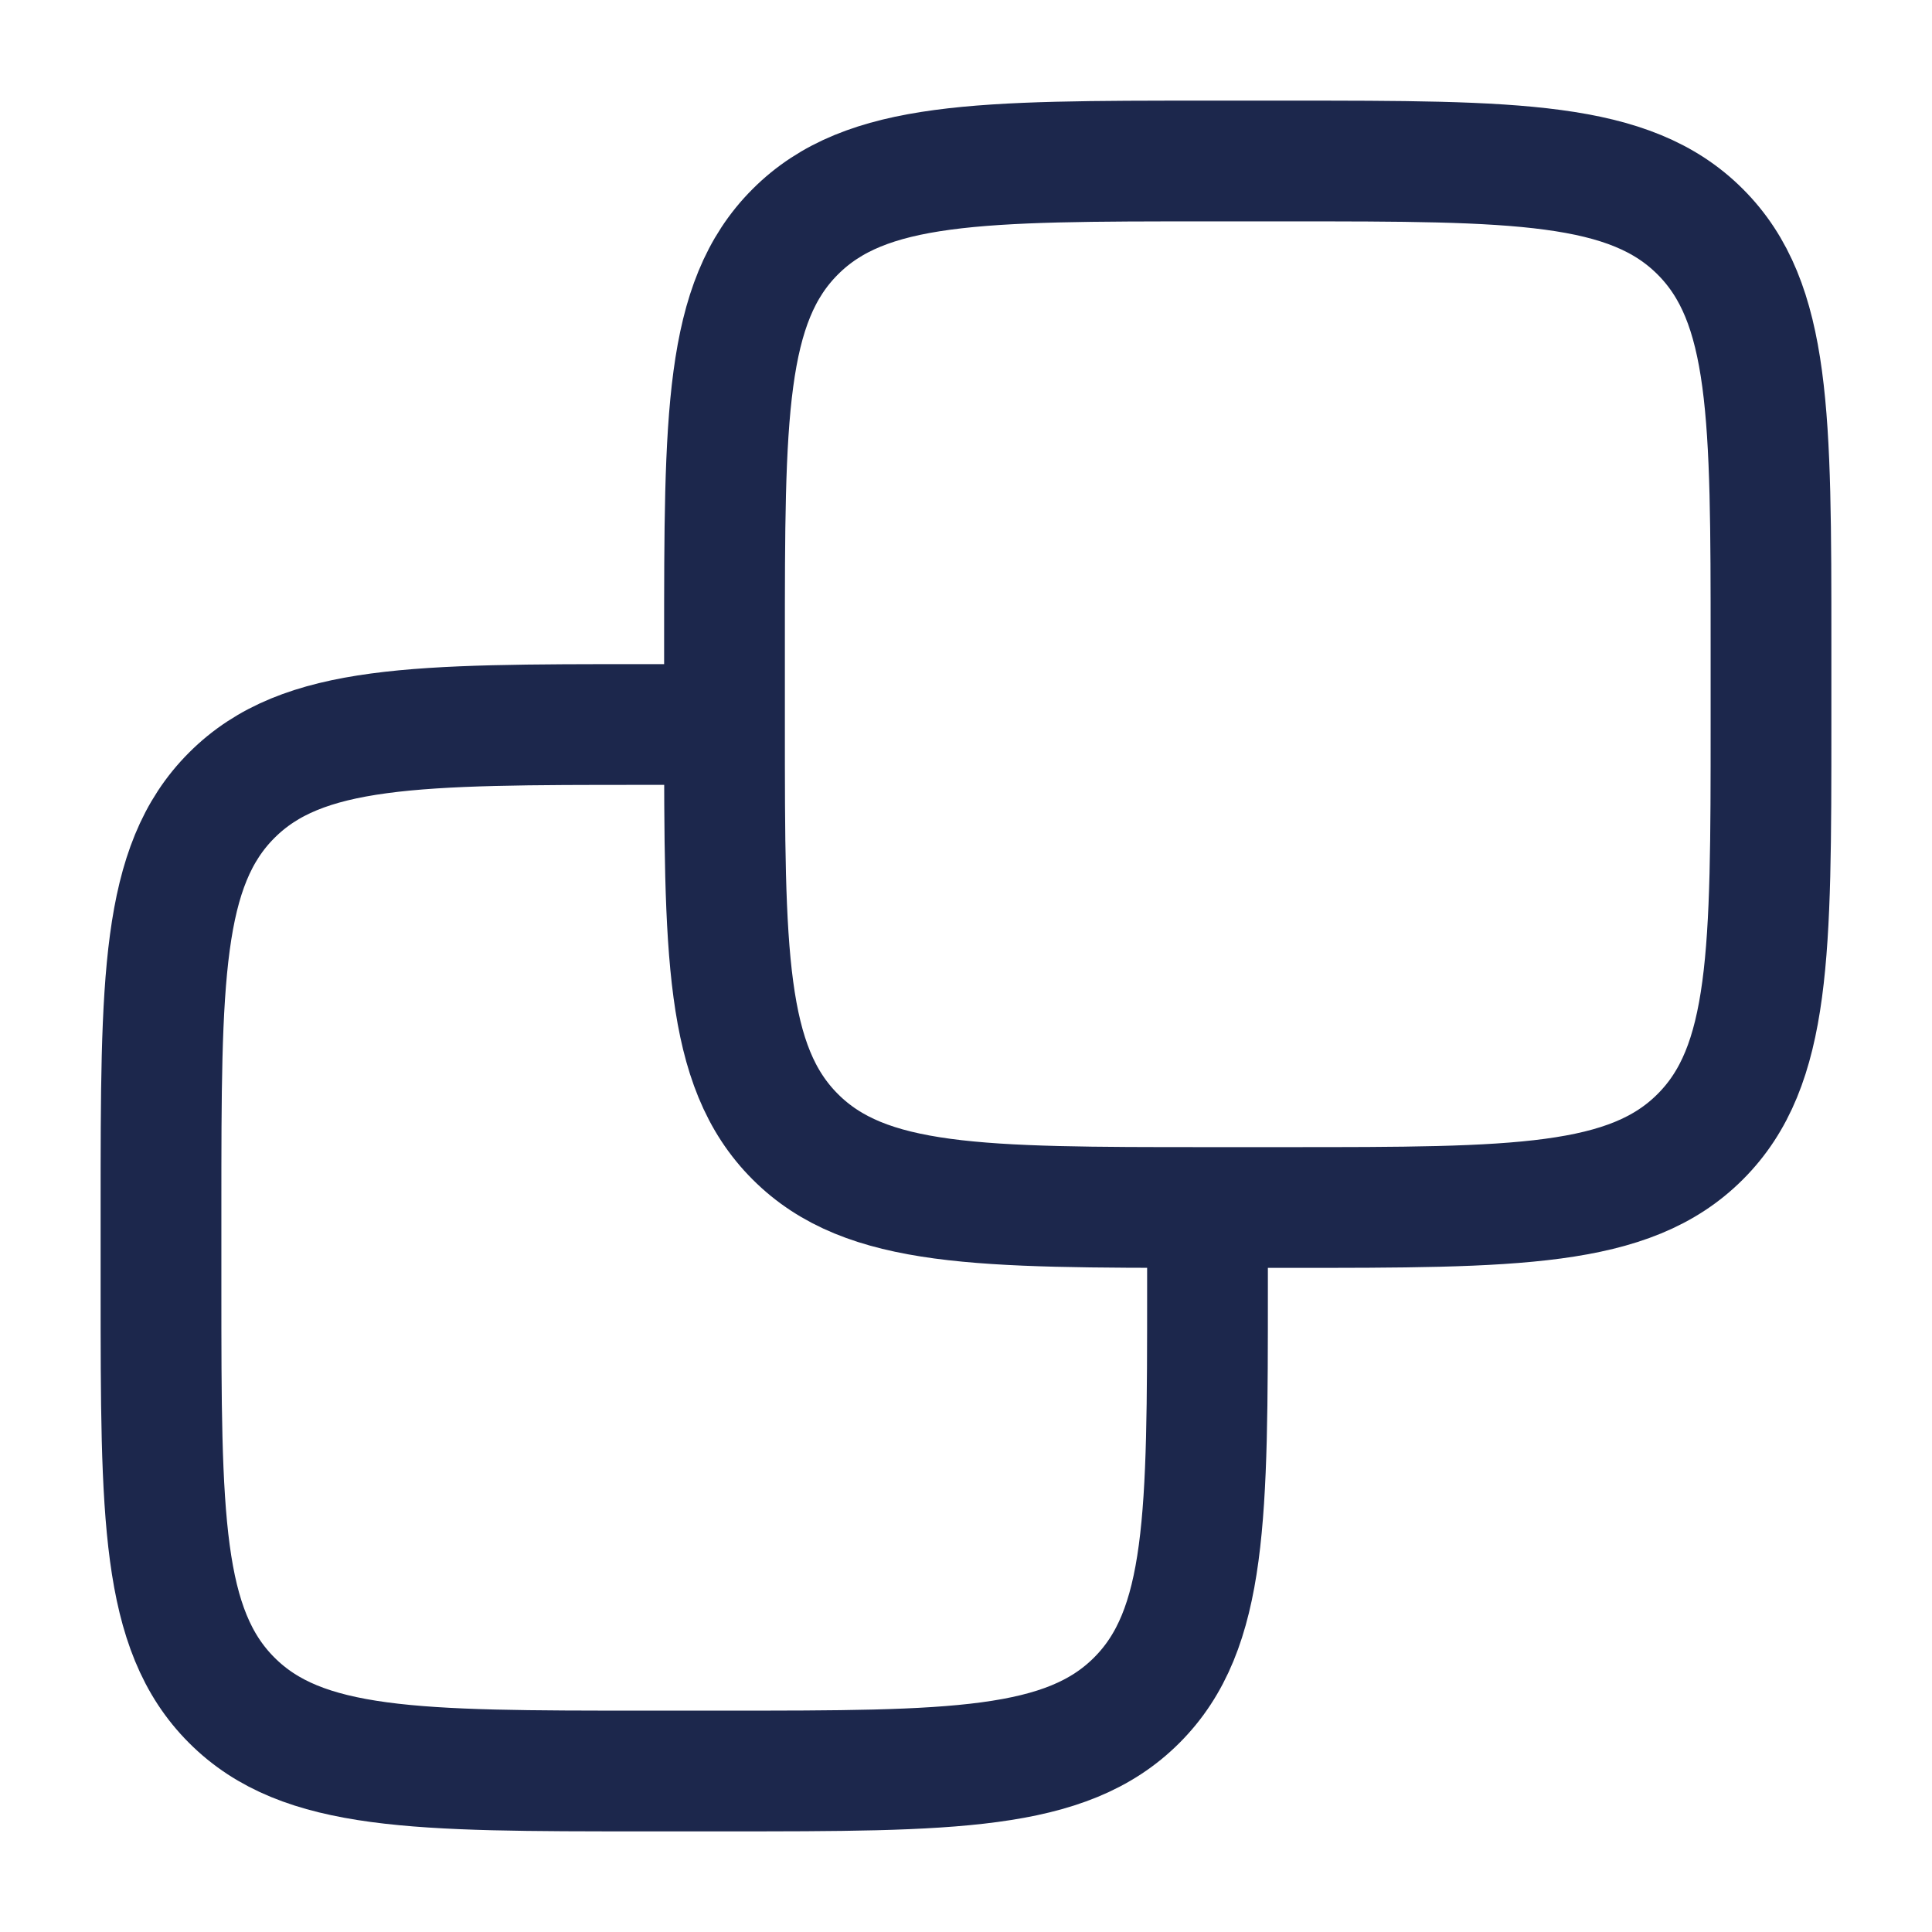
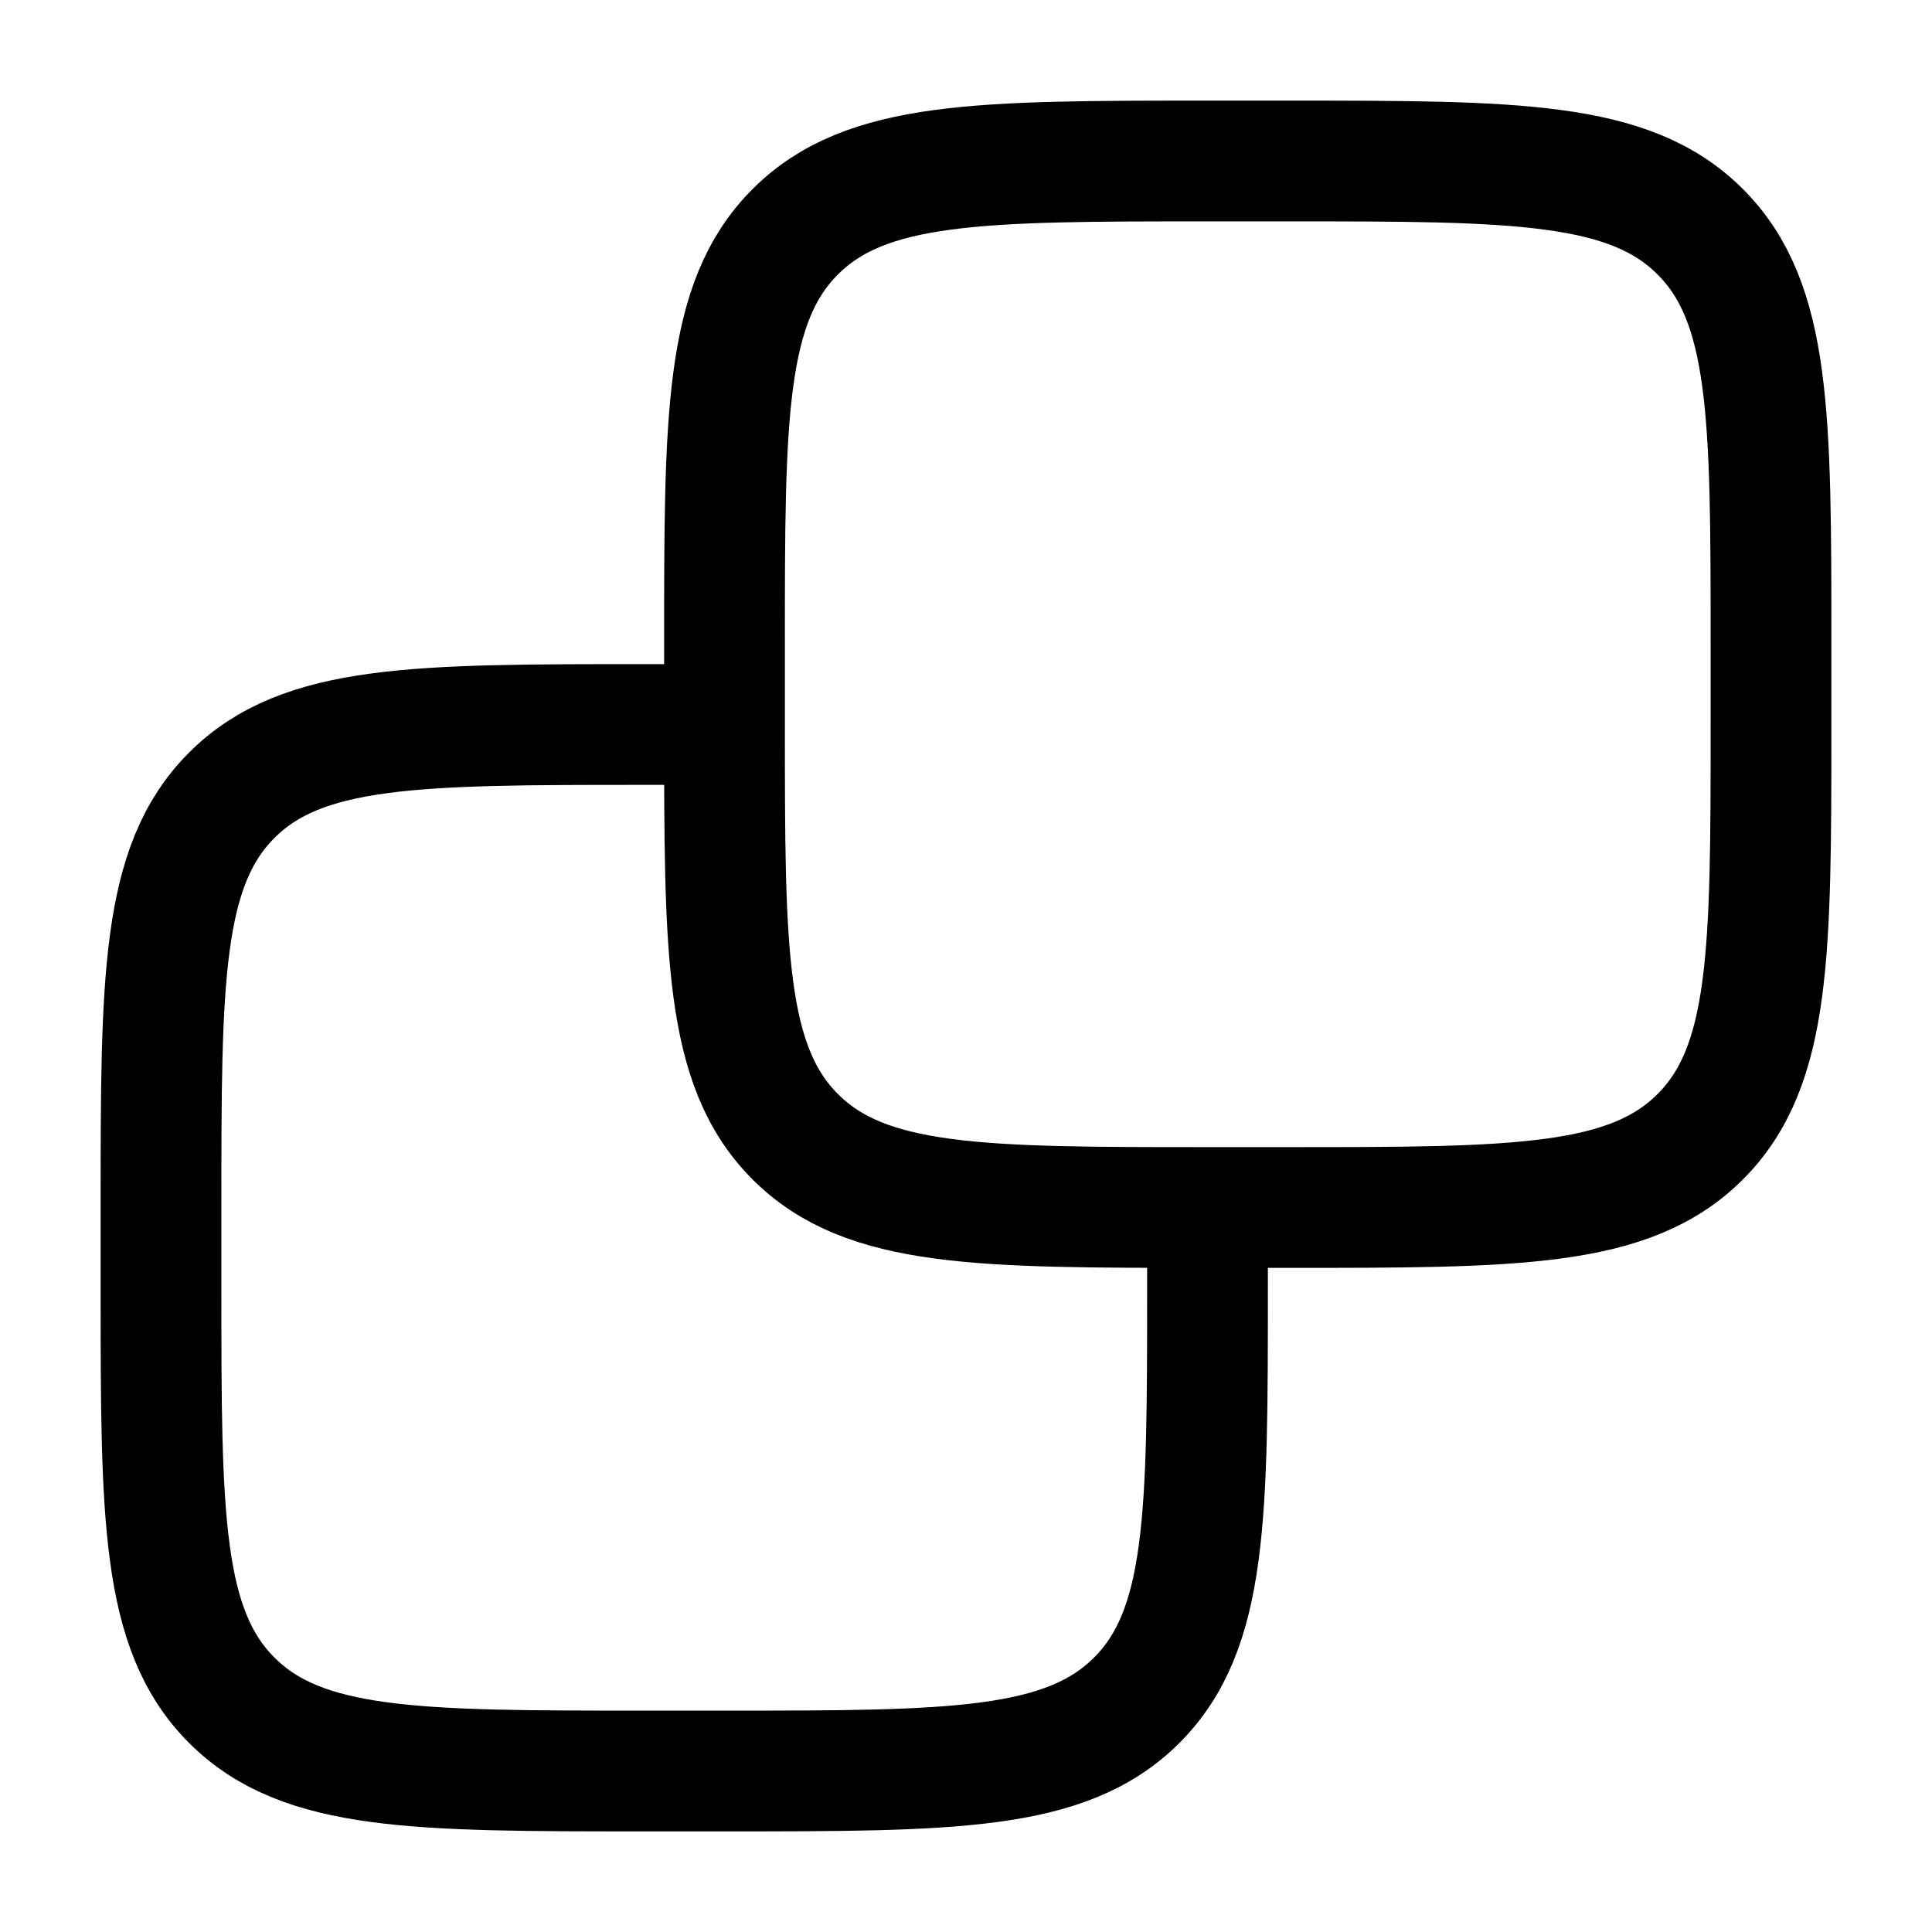
<svg xmlns="http://www.w3.org/2000/svg" width="24" height="24" viewBox="0 0 24 24" fill="none">
-   <path d="M15 15H16C18.828 15 20.243 15 21.121 14.121C22 13.243 22 11.828 22 9V8C22 5.172 22 3.757 21.121 2.879C20.243 2 18.828 2 16 2H15C12.172 2 10.757 2 9.879 2.879C9 3.757 9 5.172 9 8V9M15 15C12.172 15 10.757 15 9.879 14.121C9 13.243 9 11.828 9 9M15 15V16C15 18.828 15 20.243 14.121 21.121C13.243 22 11.828 22 9 22H8C5.172 22 3.757 22 2.879 21.121C2 20.243 2 18.828 2 16V15C2 12.172 2 10.757 2.879 9.879C3.757 9 5.172 9 8 9H8H9" stroke-width="1.5" stroke="#1C274C" />
+   <path d="M15 15H16C18.828 15 20.243 15 21.121 14.121C22 13.243 22 11.828 22 9V8C22 5.172 22 3.757 21.121 2.879C20.243 2 18.828 2 16 2H15C12.172 2 10.757 2 9.879 2.879C9 3.757 9 5.172 9 8V9M15 15C12.172 15 10.757 15 9.879 14.121C9 13.243 9 11.828 9 9M15 15V16C15 18.828 15 20.243 14.121 21.121C13.243 22 11.828 22 9 22H8C5.172 22 3.757 22 2.879 21.121C2 20.243 2 18.828 2 16V15C2 12.172 2 10.757 2.879 9.879C3.757 9 5.172 9 8 9H8H9" stroke-width="1.5" stroke="black" />
</svg>
